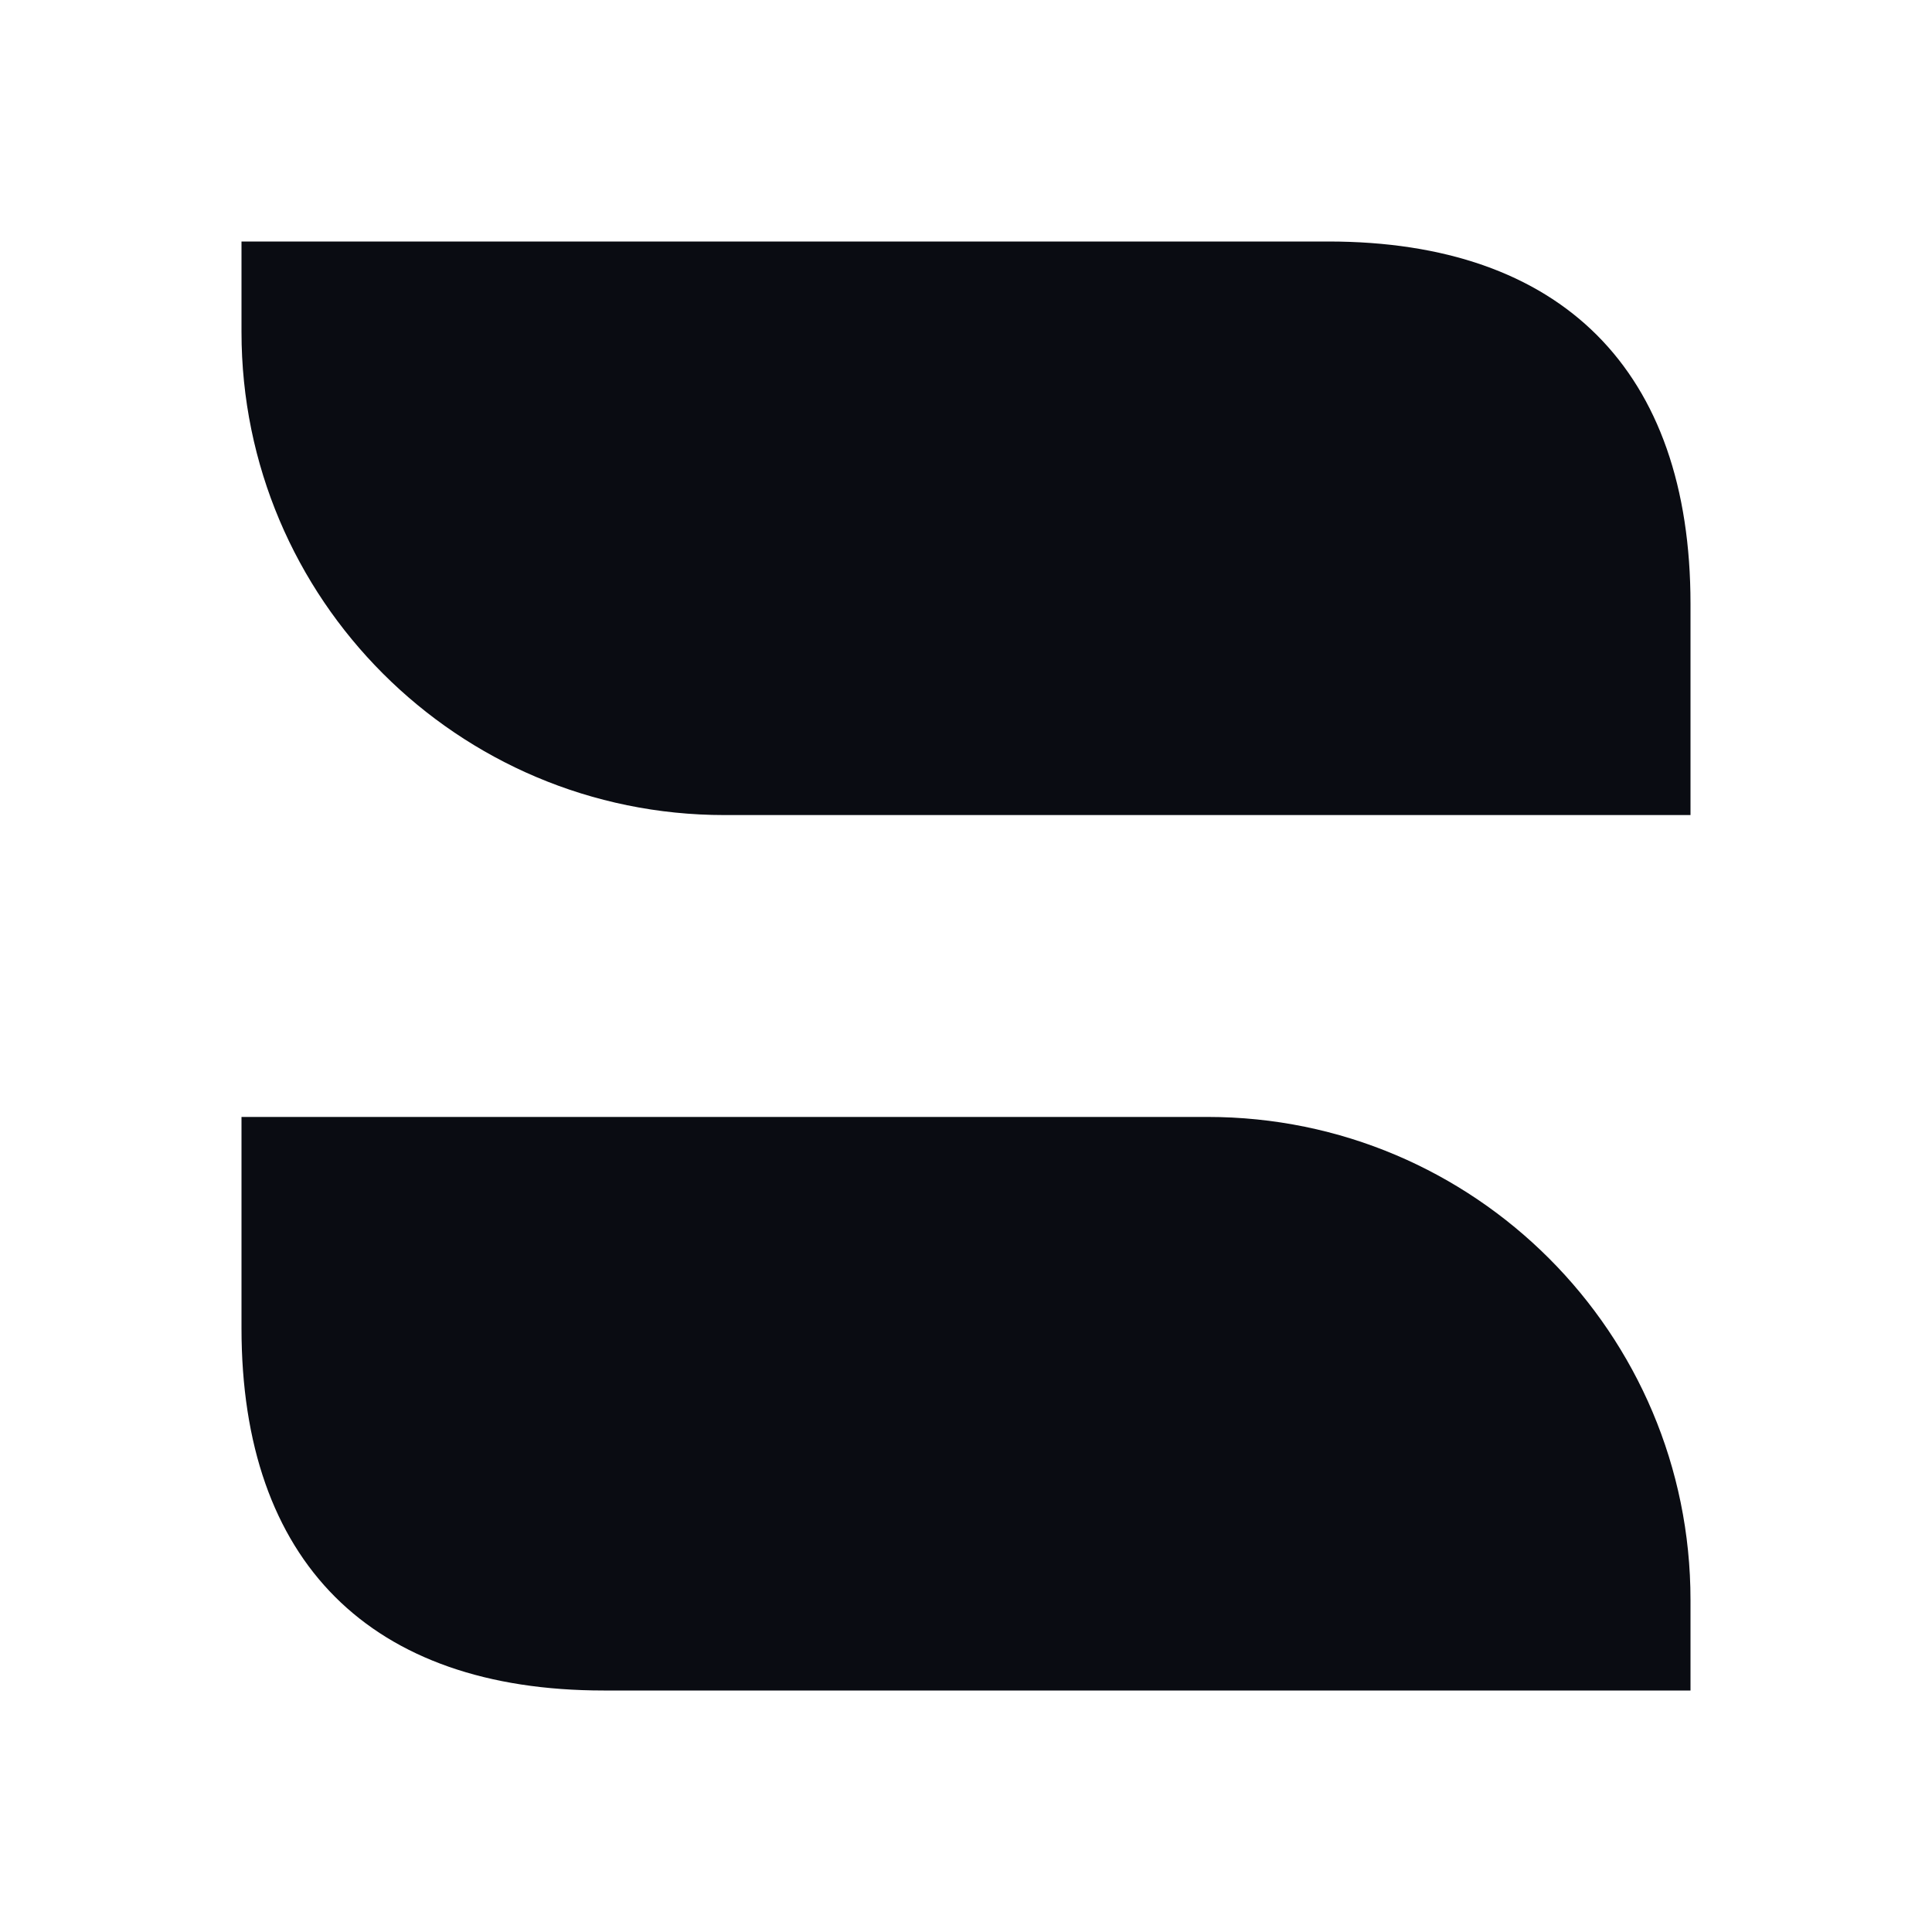
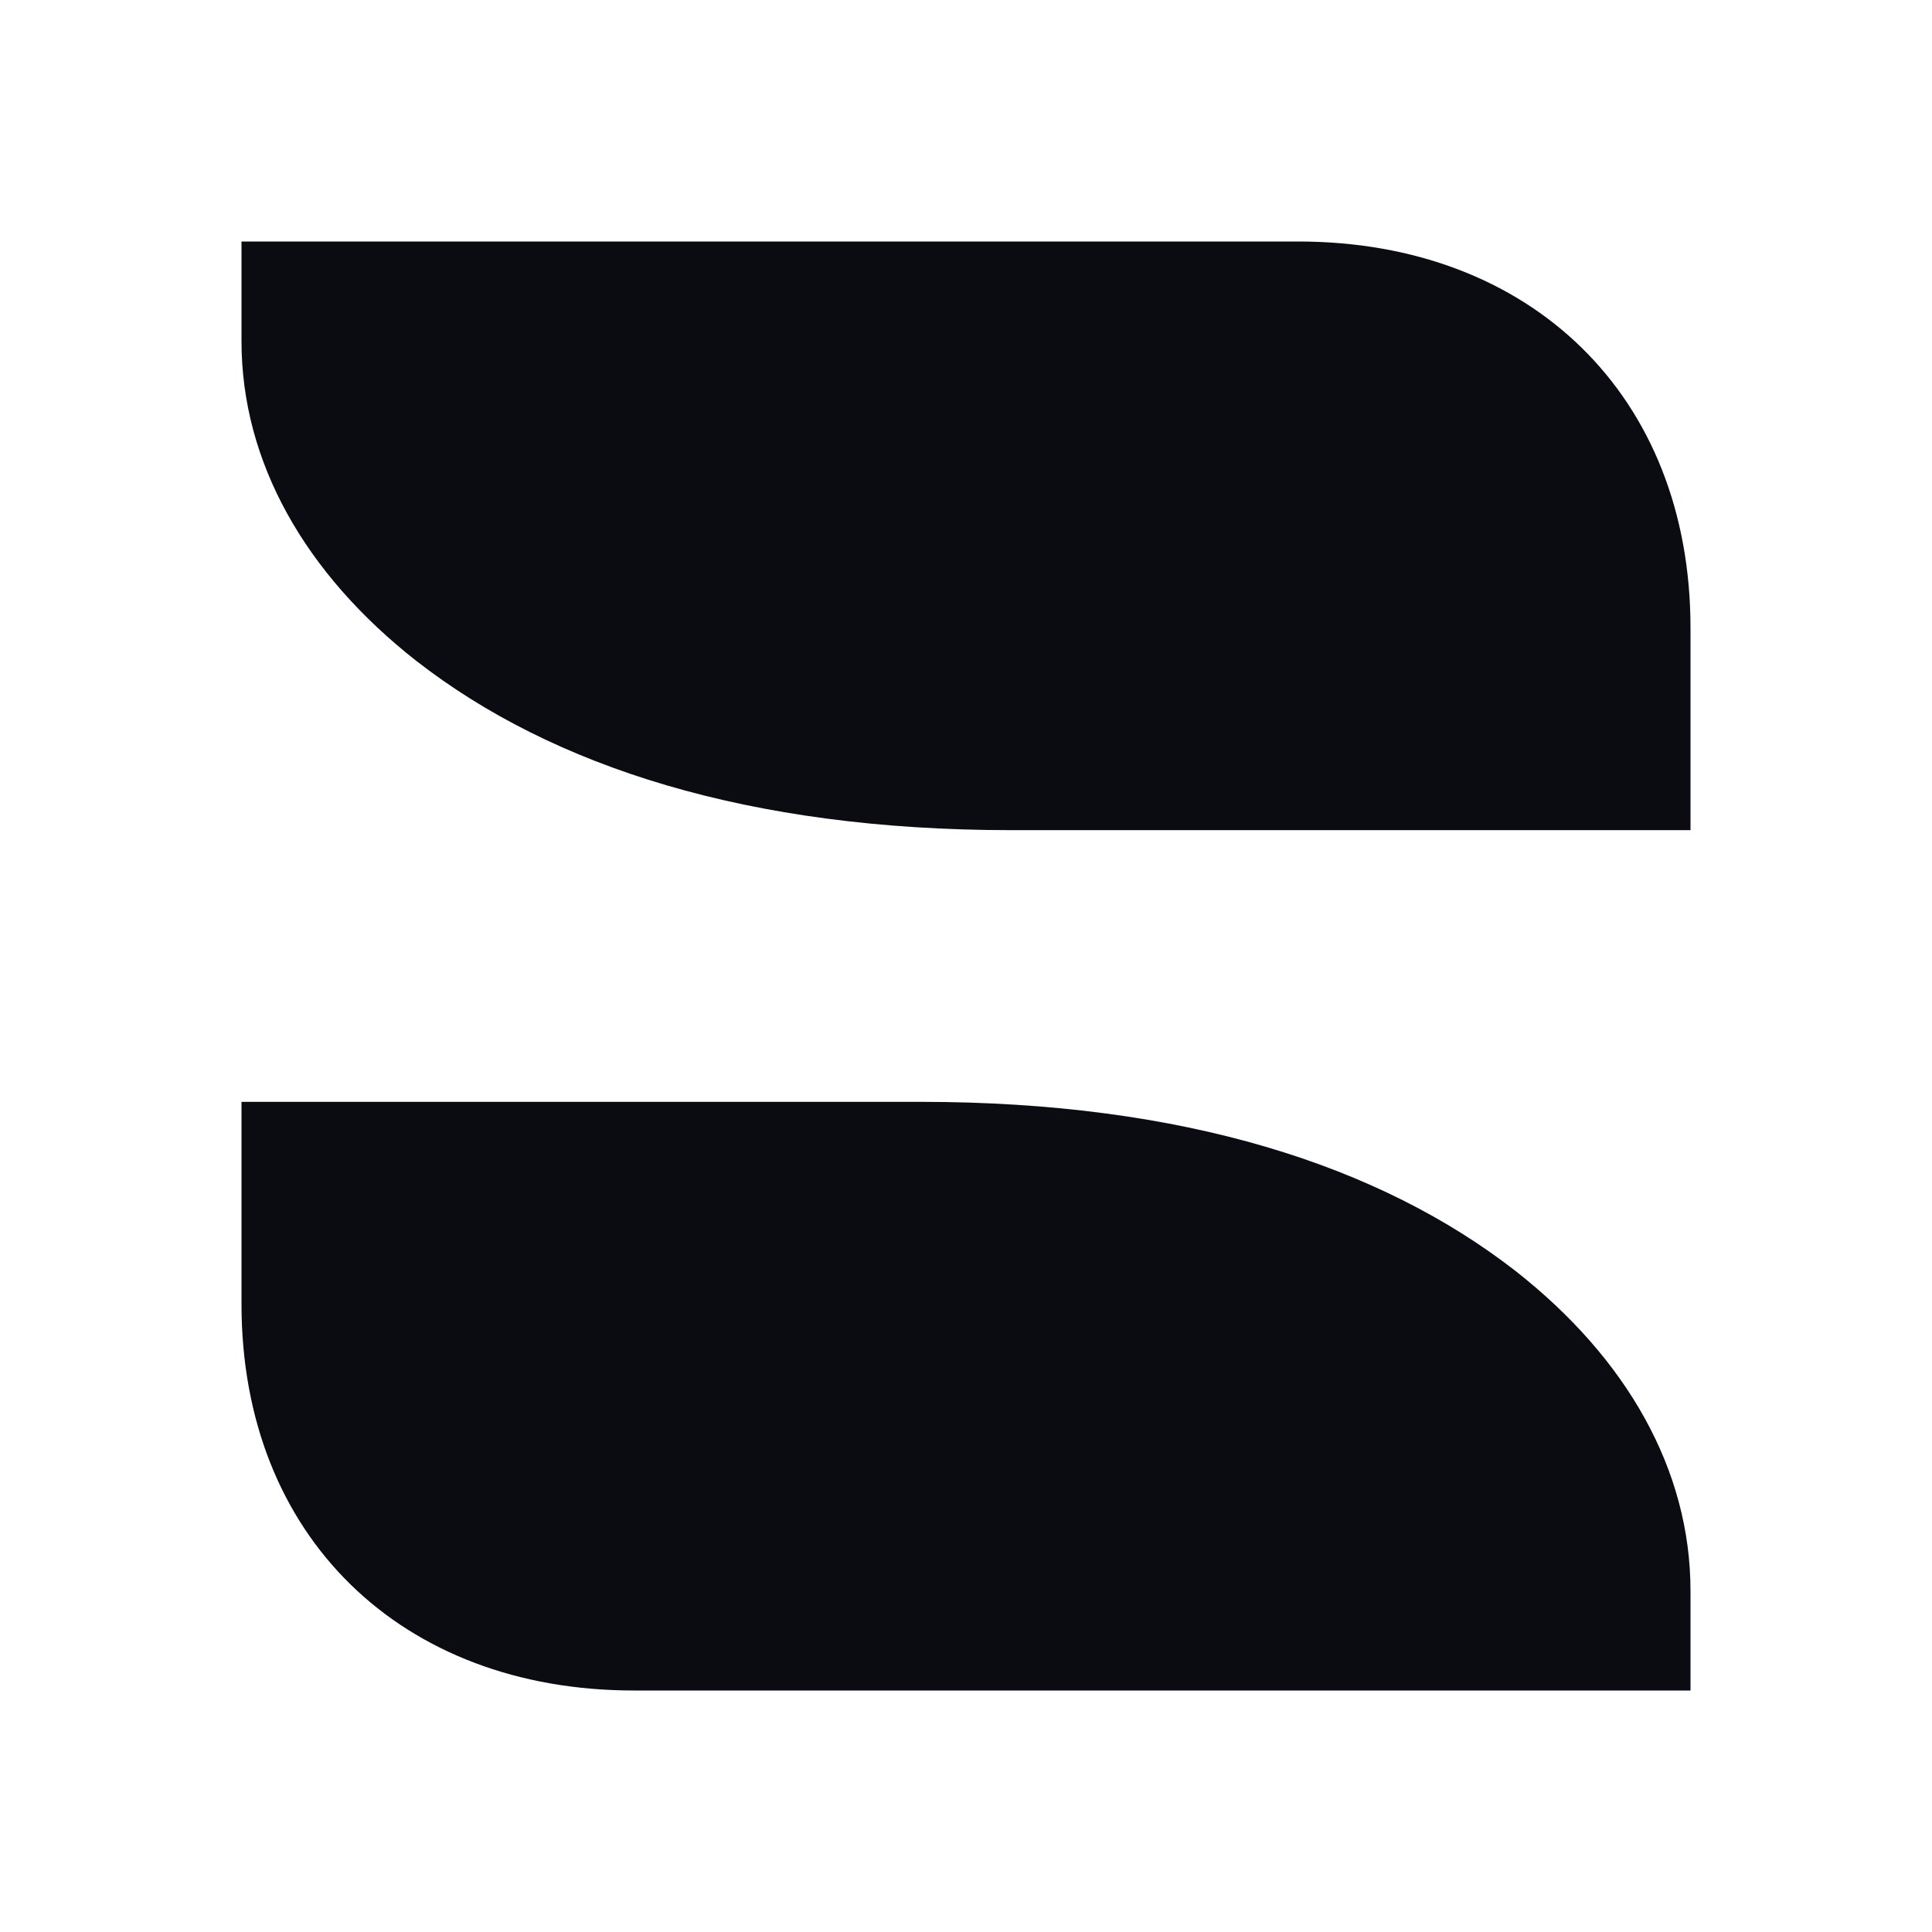
<svg xmlns="http://www.w3.org/2000/svg" viewBox="0 0 64 64" role="img" aria-labelledby="title">
-   <path fill="#0A0C12" d="M8 8h36c7.732 0 12 4.268 12 12v7H24C15.163 27 8 19.837 8 11V8Zm48 48H20C12.268 56 8 51.732 8 44v-7h32c8.837 0 16 7.163 16 16v3Z" />
+   <path fill="#0A0C12" d="M8 8h35c7.7 0 13 5.1 13 12.8v6.7H33.5c-8.7 0-15.2-2.1-19.7-5.6C10.1 19 8 15.3 8 11.3V8Zm48 48H21c-7.7 0-13-5.1-13-12.8v-6.7h22.5c8.7 0 15.2 2.1 19.7 5.6 3.7 2.9 5.8 6.6 5.8 10.6V56Z" />
</svg>
